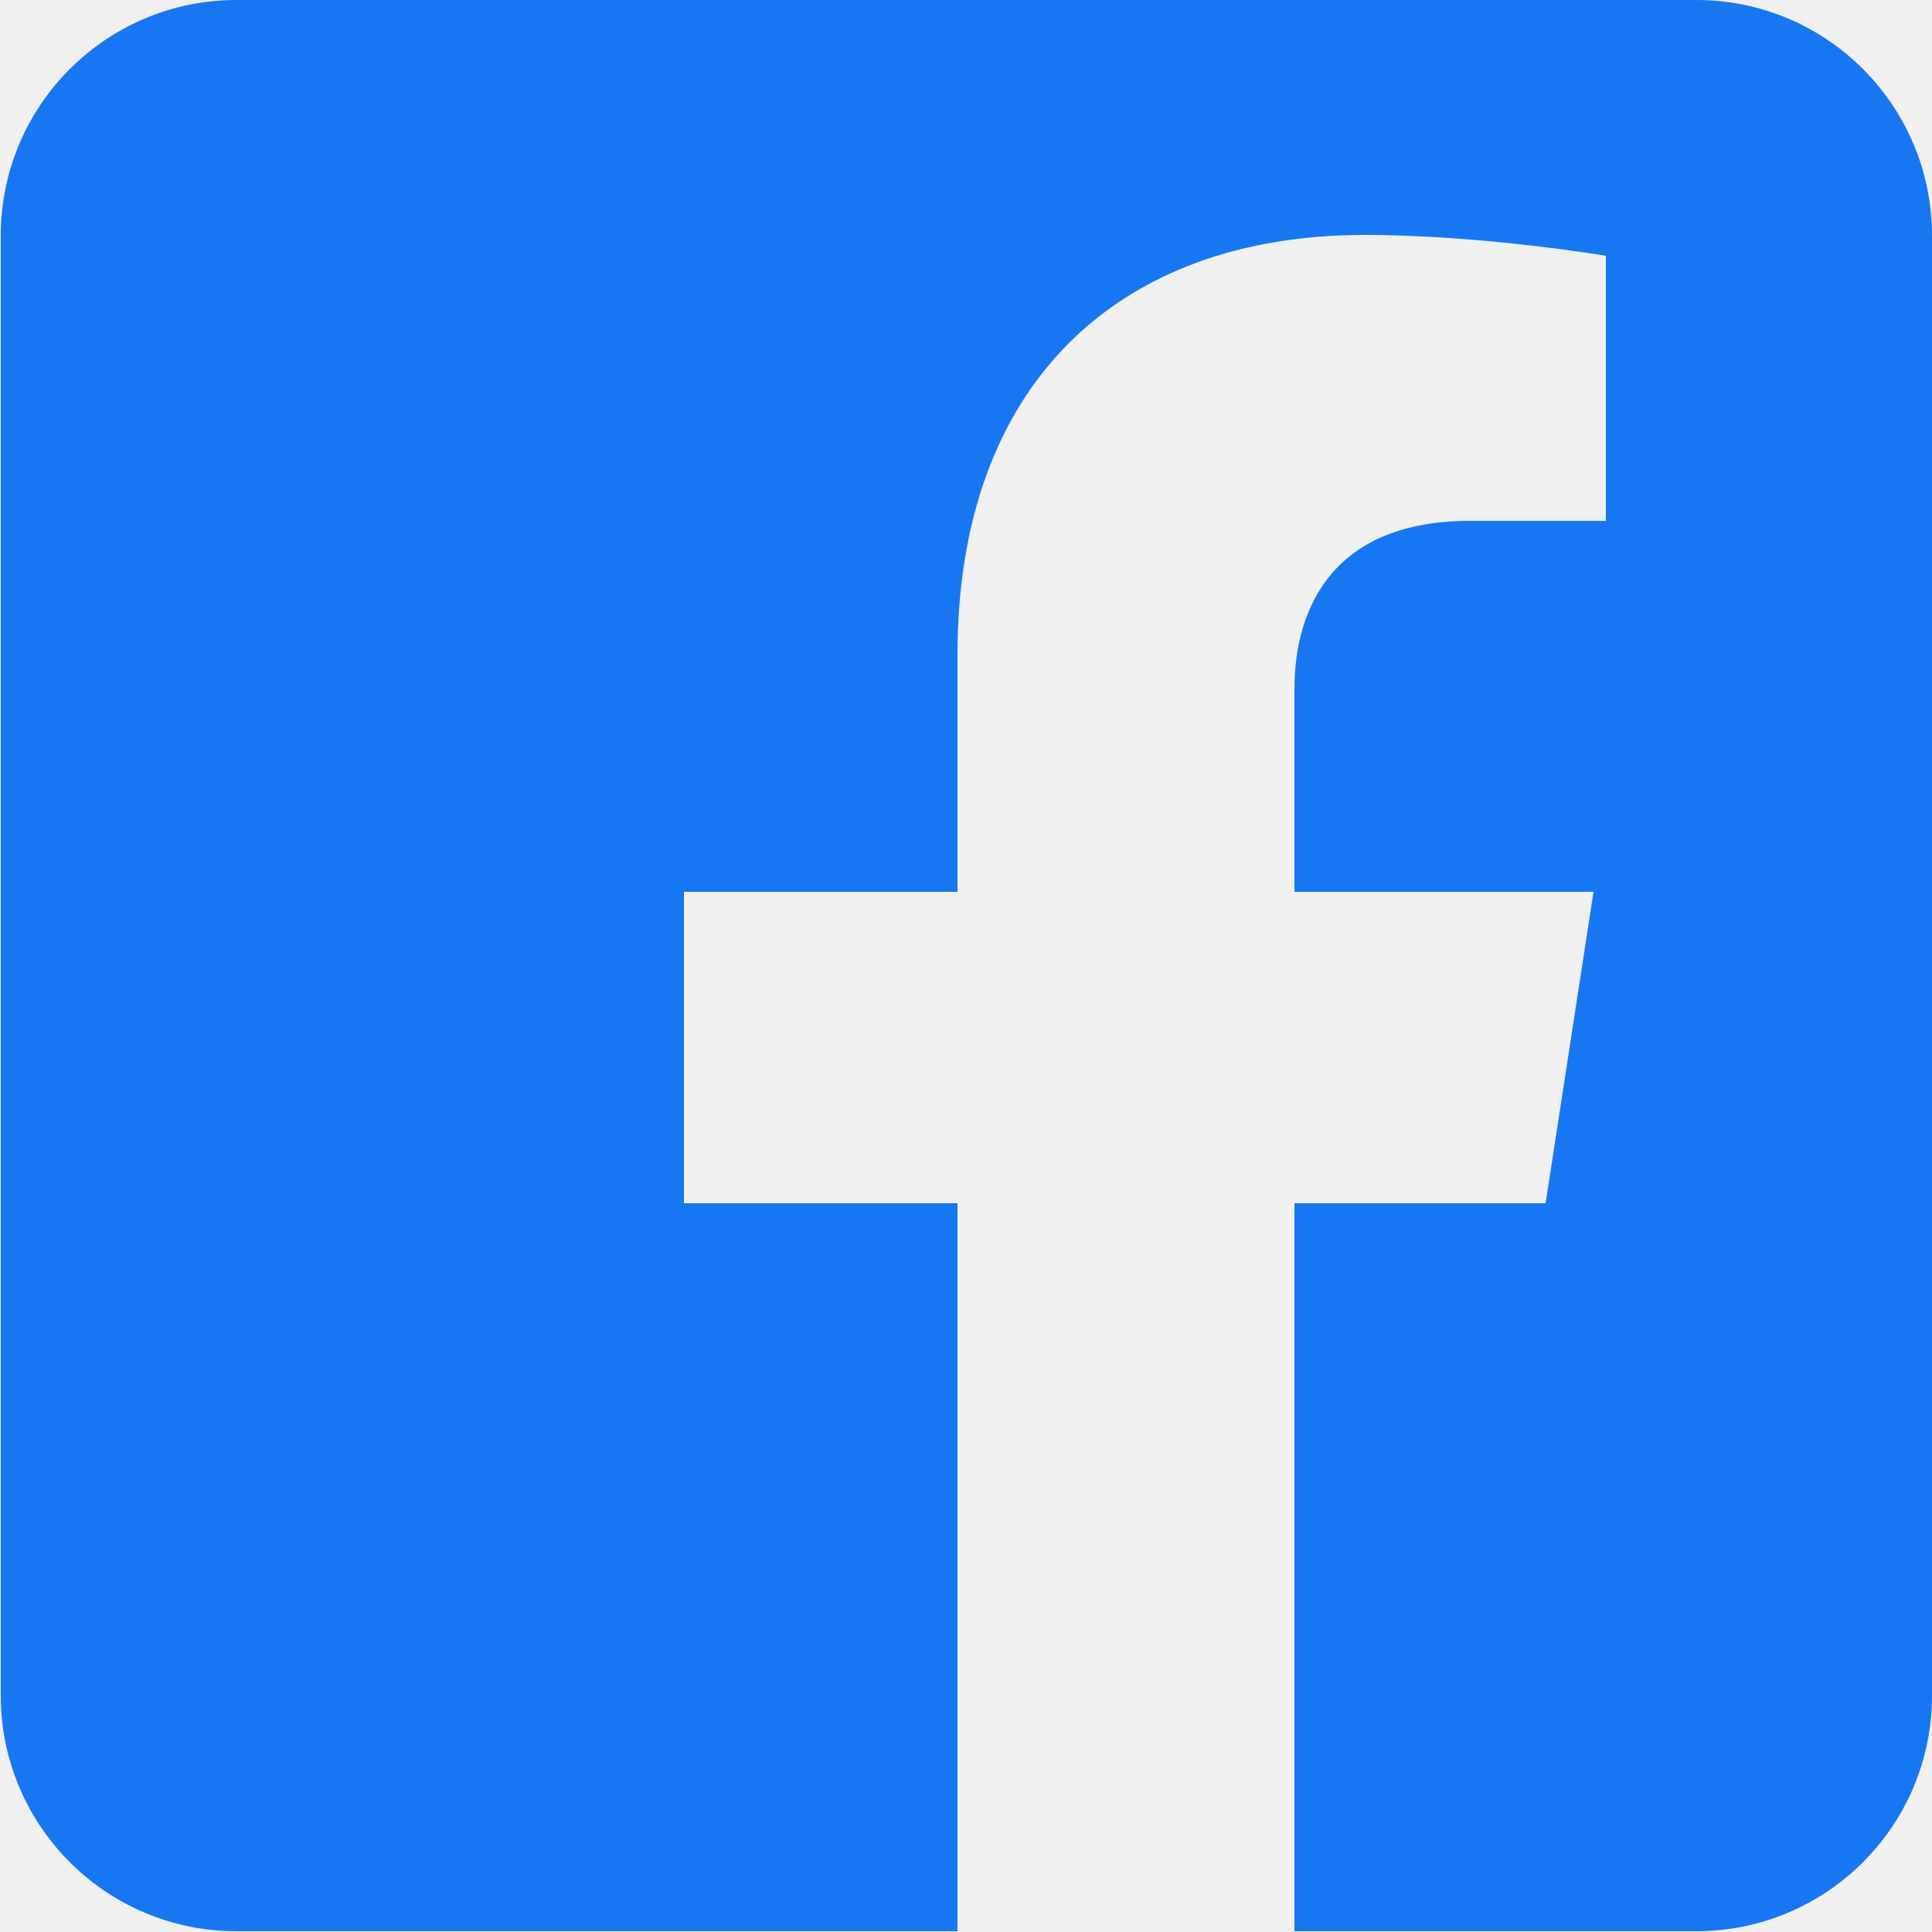
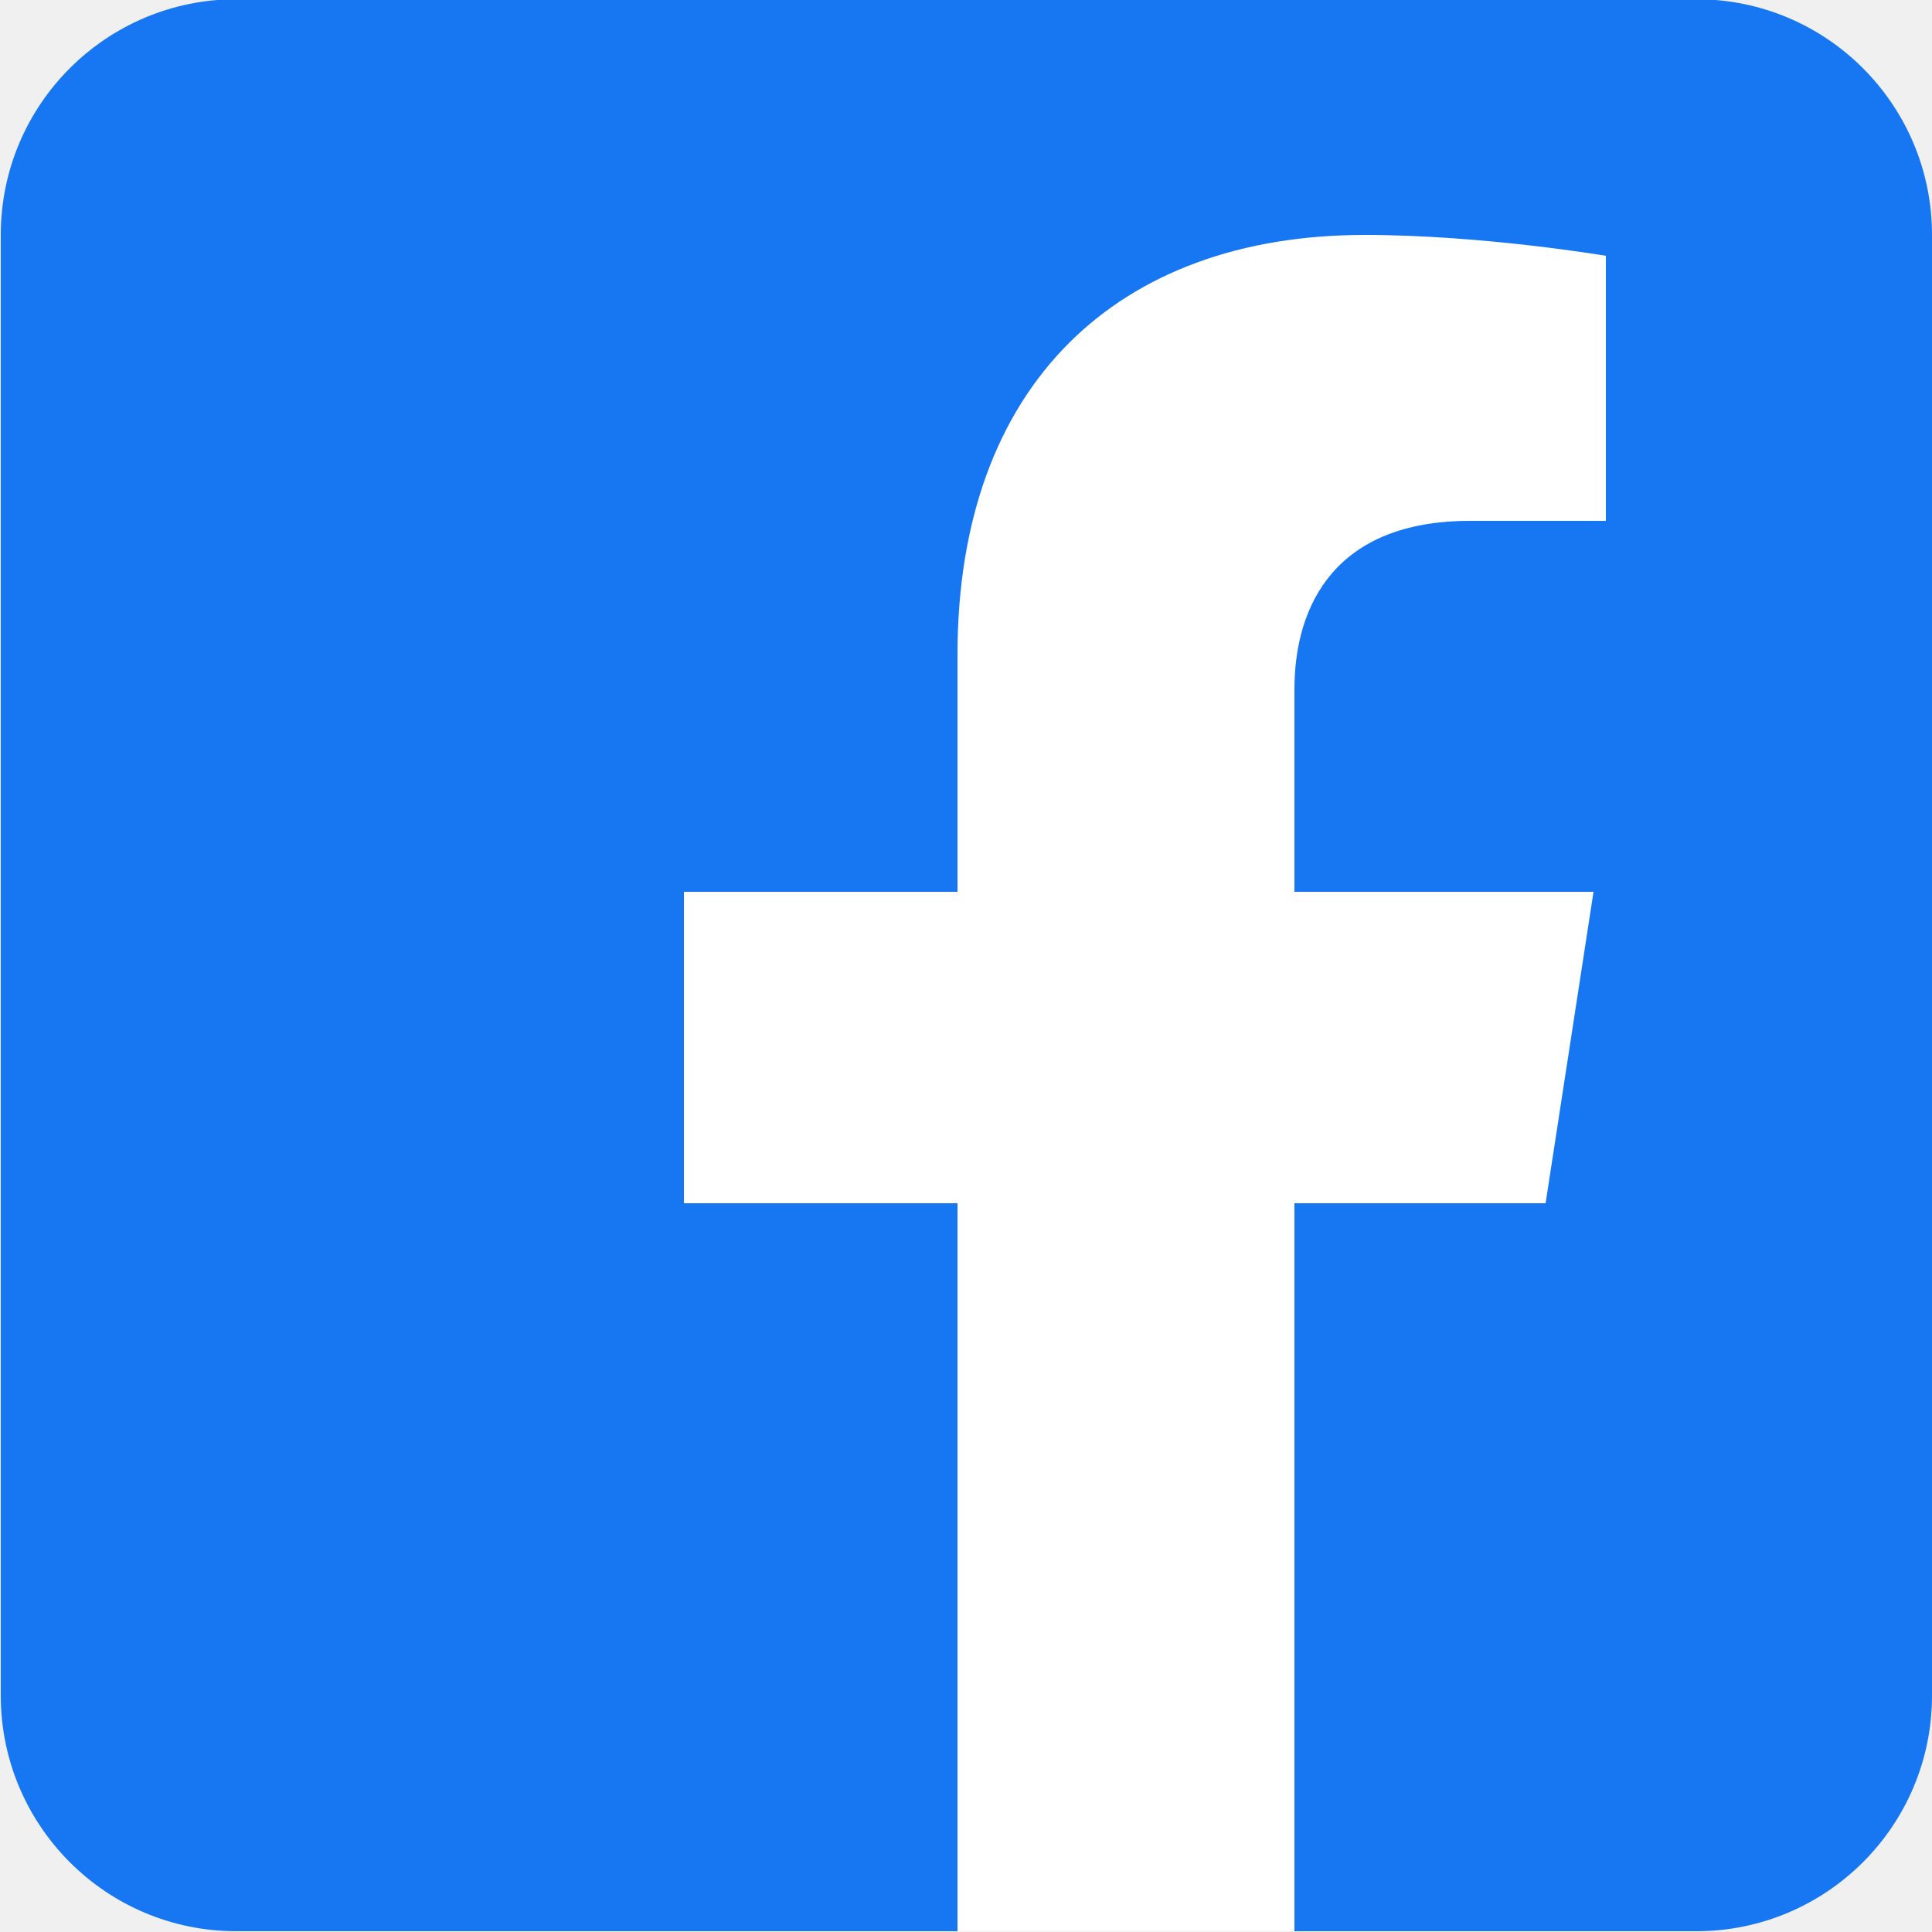
<svg xmlns="http://www.w3.org/2000/svg" xml:space="preserve" width="25mm" height="25mm" version="1.1" style="shape-rendering:geometricPrecision; text-rendering:geometricPrecision; image-rendering:optimizeQuality; fill-rule:evenodd; clip-rule:evenodd" viewBox="0 0 2500 2500">
  <defs>
    <style type="text/css">
   
-     .fil0 {fill:#1777F2}
+     .fil1 {fill:#1777F2}
+     .fil0 {fill:white}
   
  </style>
  </defs>
  <g id="Capa_x0020_1">
-     <path class="fil0" d="M2195 0c169,0 305,137 305,305l0 1889c0,169 -137,305 -305,305l-520 0 0 -942 325 0 62 -403 -387 0 0 -262c0,-110 54,-218 227,-218l176 0 0 -343c0,0 -160,-27 -312,-27 -319,0 -527,193 -527,543l0 307 -354 0 0 403 354 0 0 942 -933 0c-169,0 -305,-137 -305,-305l0 -1889c0,-169 137,-305 305,-305l1889 0 0 0z" />
+     <rect class="fil0" x="673" y="186" width="1521" height="2313" />
+   </g>
+   <g id="Capa_x0020_1_0">
+     <path class="fil1" d="M2195 -1c169,0 305,137 305,305l0 1890c0,169 -137,305 -305,305l-520 0 0 -942 325 0 62 -403 -387 0 0 -262c0,-110 54,-218 227,-218l176 0 0 -343c0,0 -160,-27 -312,-27 -319,0 -527,193 -527,543l0 307 -354 0 0 403 354 0 0 942 -933 0c-169,0 -305,-137 -305,-305l0 -1890c0,-169 137,-305 305,-305l1890 0 0 0z" />
  </g>
</svg>
